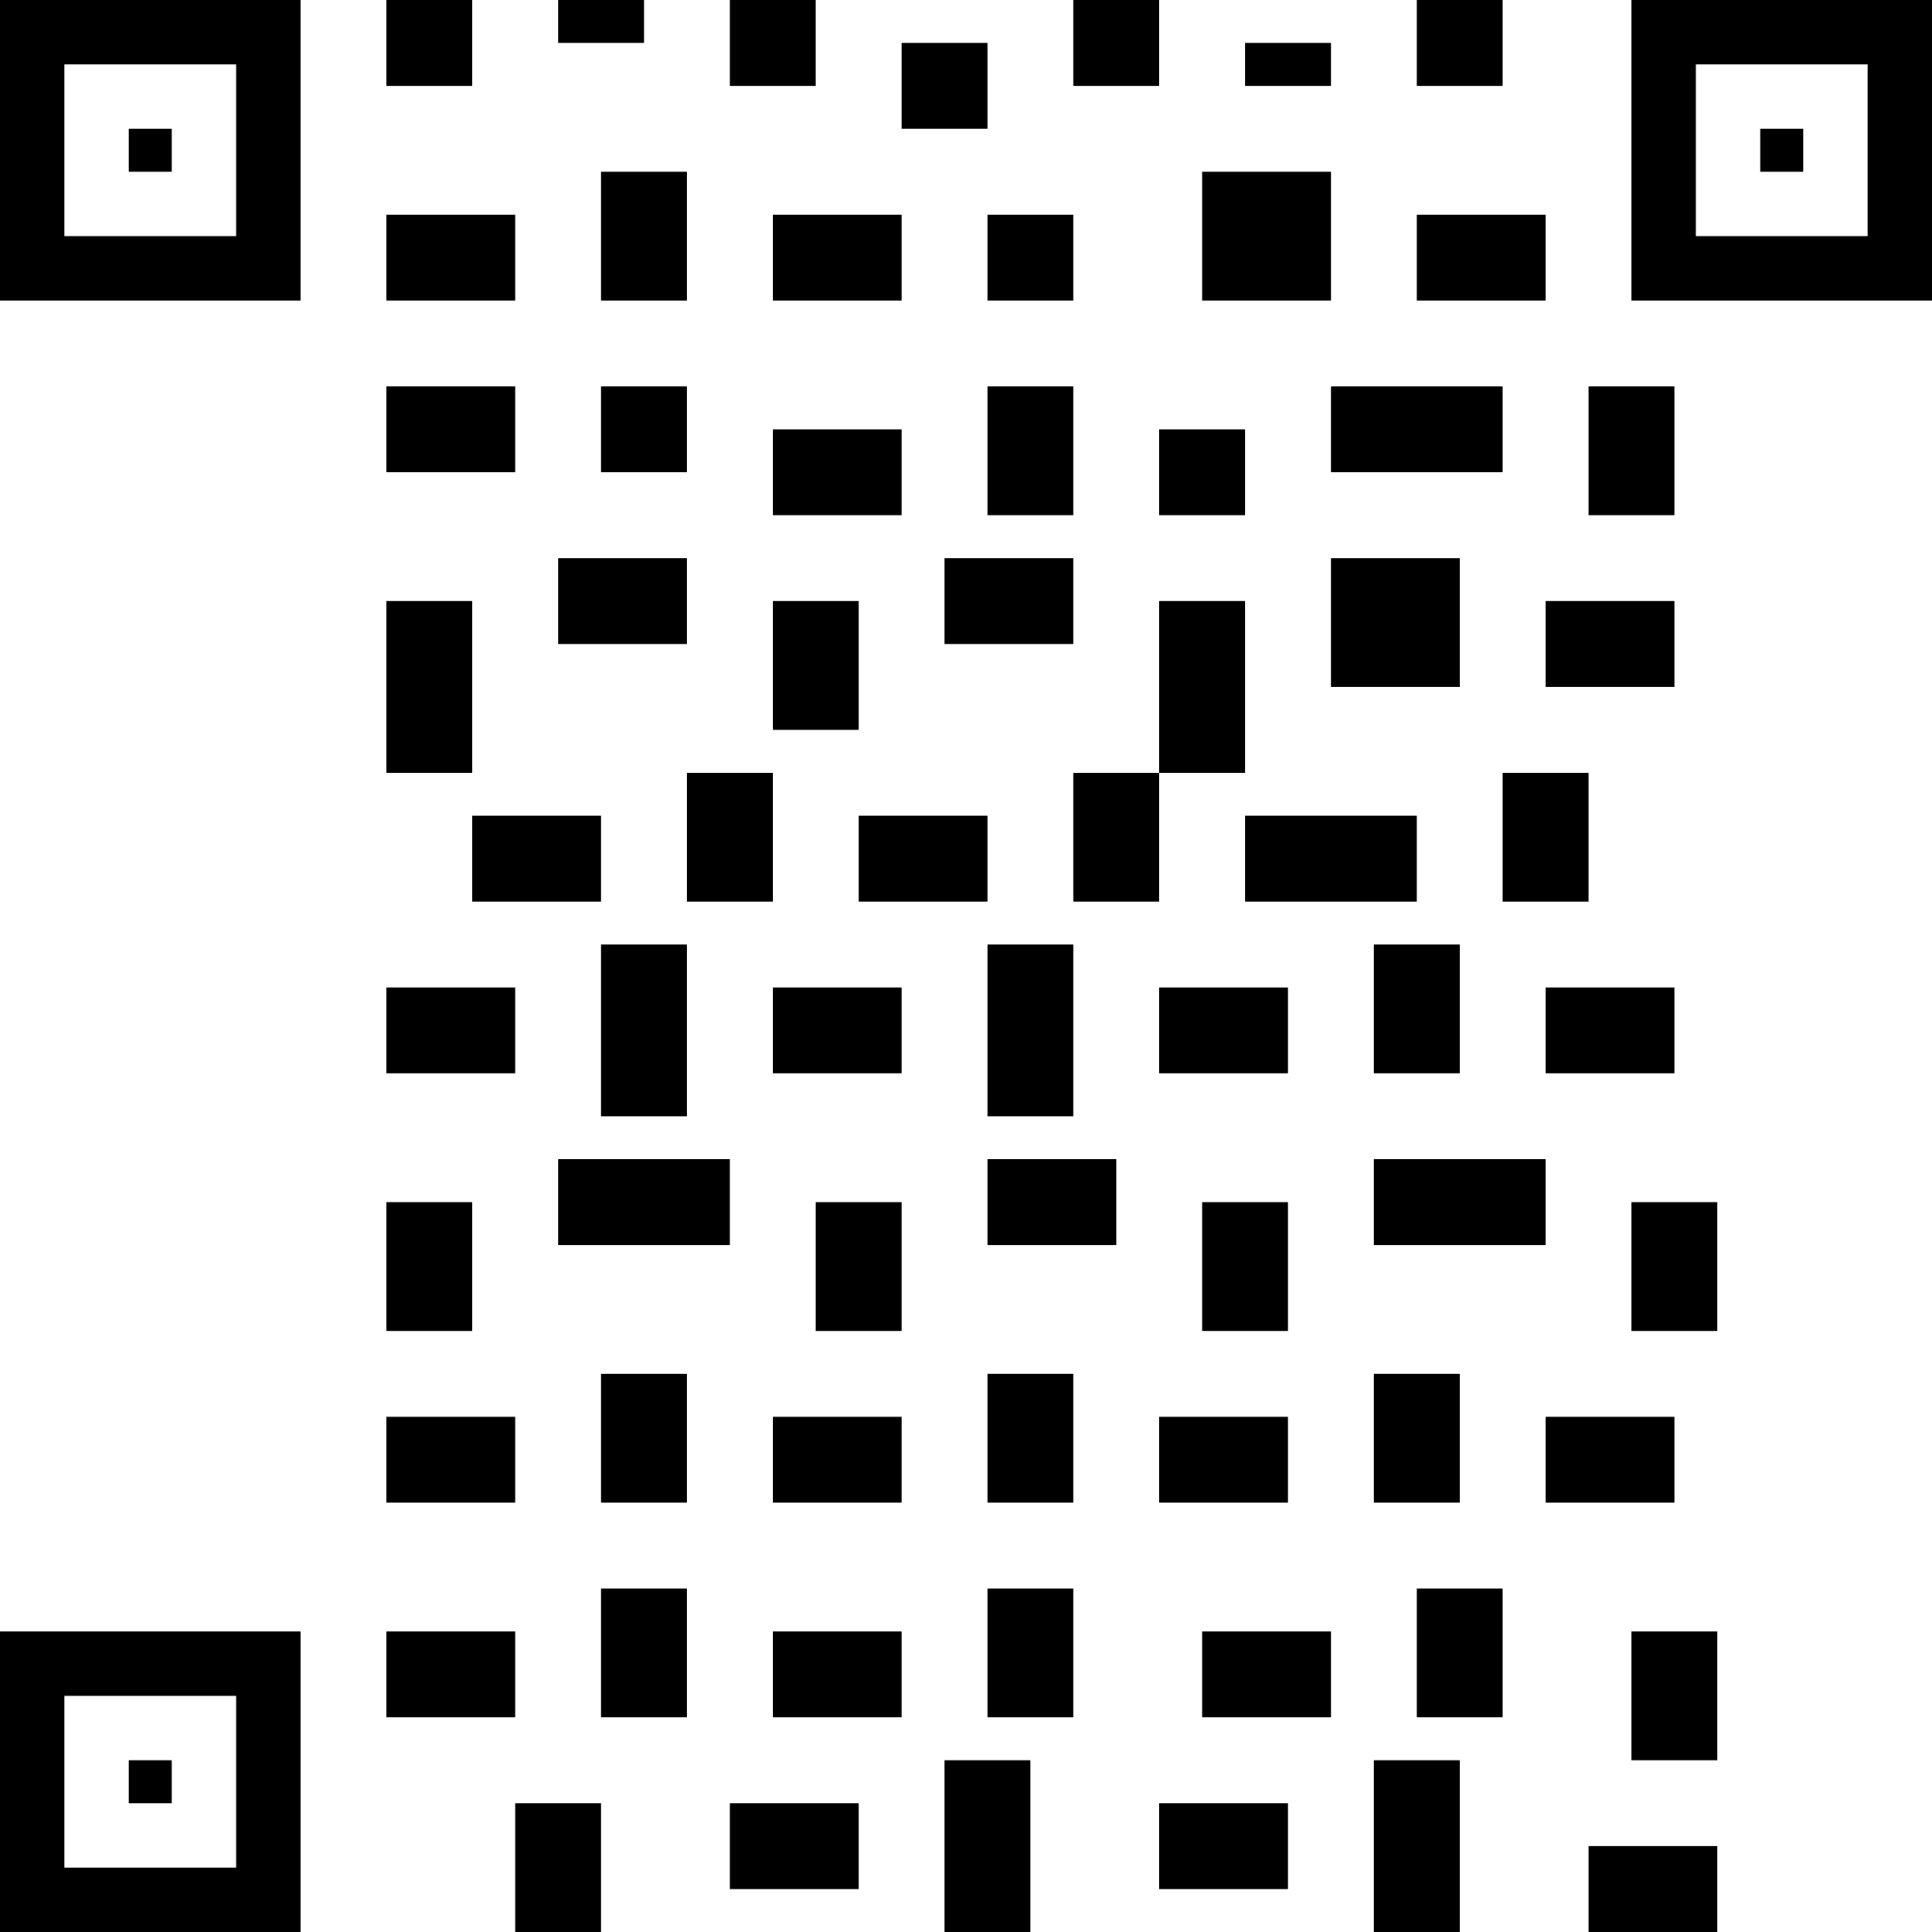
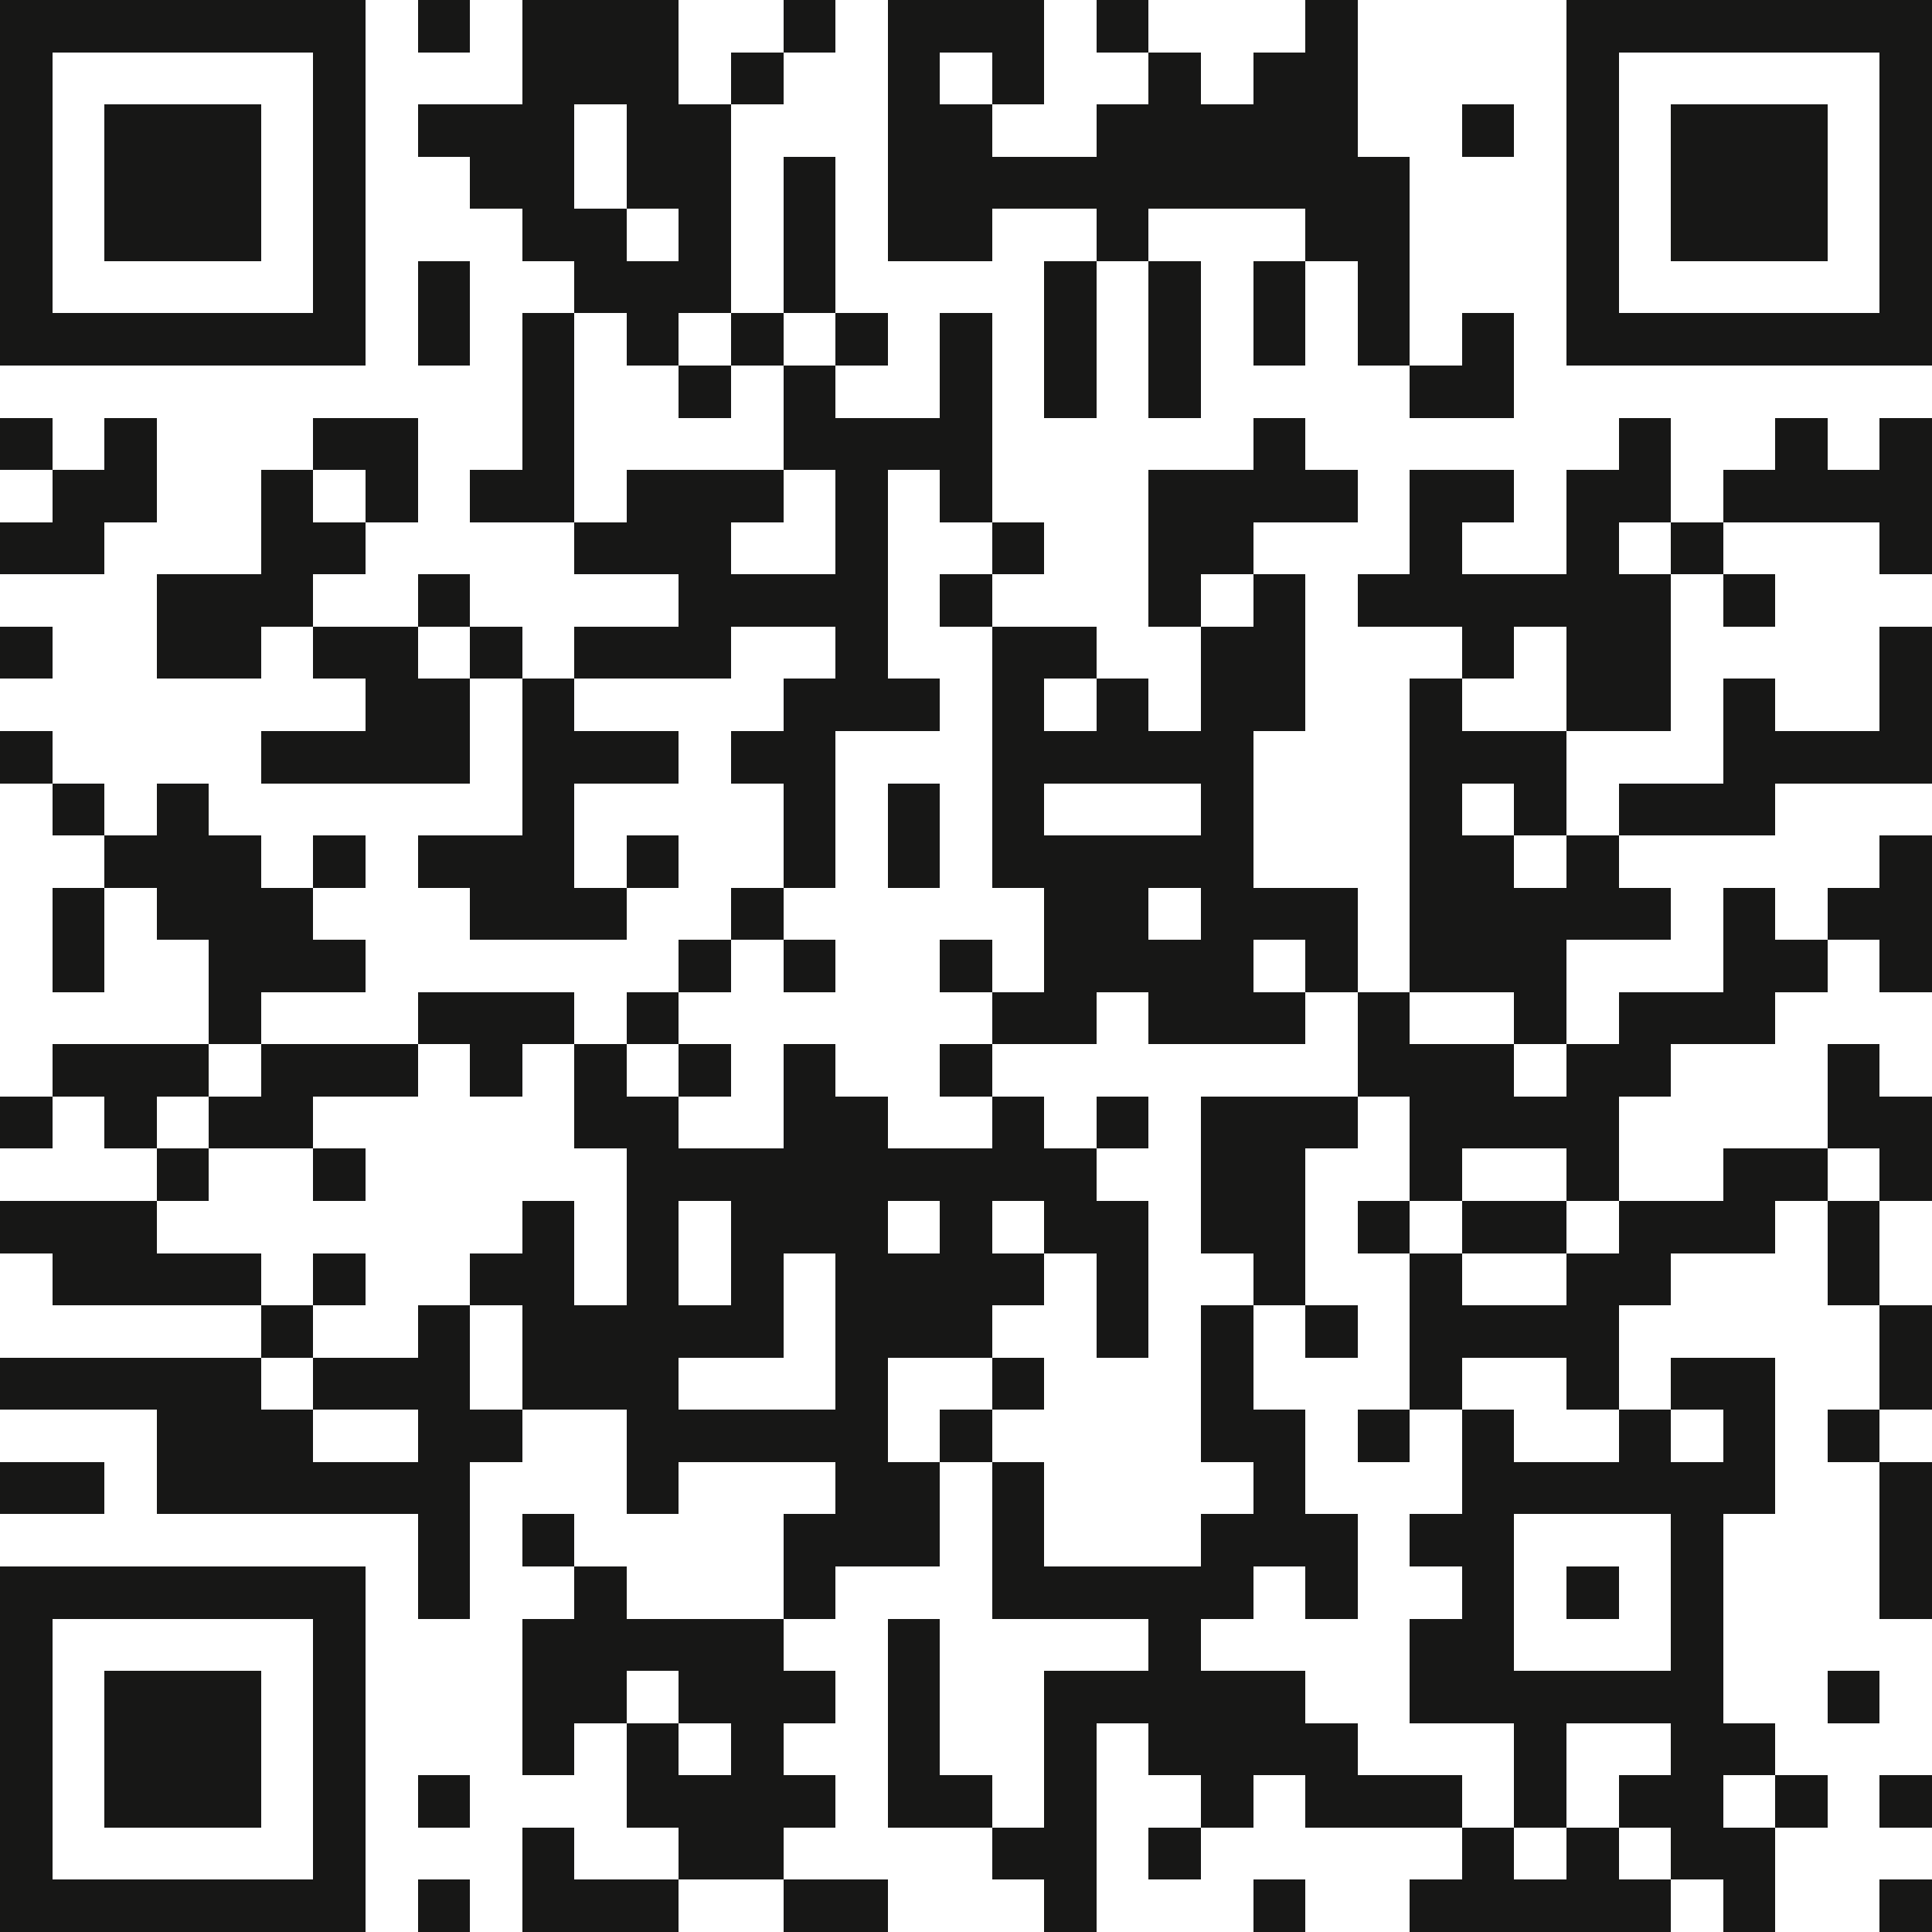
- <svg xmlns="http://www.w3.org/2000/svg" viewBox="0 0 45 45">
-   <rect width="45" height="45" fill="#fff" />
-   <path fill="#000" d="M0 0h7v7H0zM1.5 1.5v4h4v-4zM3 3h1v1H3zM38 0h7v7h-7zM39.5 1.5v4h4v-4zM41 3h1v1h-1zM0 38h7v7H0zM1.5 39.5v4h4v-4zM3 41h1v1H3zM9 0h2v2H9zM13 0h2v1h-2zM17 0h2v2h-2zM21 1h2v2h-2zM25 0h2v2h-2zM29 1h2v1h-2zM33 0h2v2h-2zM9 5h3v2H9zM14 4h2v3h-2zM18 5h3v2h-3zM23 5h2v2h-2zM28 4h3v3h-3zM33 5h3v2h-3zM9 9h3v2H9zM14 9h2v2h-2zM18 10h3v2h-3zM23 9h2v3h-2zM27 10h2v2h-2zM31 9h4v2h-4zM37 9h2v3h-2zM9 14h2v4H9zM13 13h3v2h-3zM18 14h2v3h-2zM22 13h3v2h-3zM27 14h2v4h-2zM31 13h3v3h-3zM36 14h3v2h-3zM11 19h3v2h-3zM16 18h2v3h-2zM20 19h3v2h-3zM25 18h2v3h-2zM29 19h4v2h-4zM35 18h2v3h-2zM9 23h3v2H9zM14 22h2v4h-2zM18 23h3v2h-3zM23 22h2v4h-2zM27 23h3v2h-3zM32 22h2v3h-2zM36 23h3v2h-3zM9 28h2v3H9zM13 27h4v2h-4zM19 28h2v3h-2zM23 27h3v2h-3zM28 28h2v3h-2zM32 27h4v2h-4zM38 28h2v3h-2zM9 33h3v2H9zM14 32h2v3h-2zM18 33h3v2h-3zM23 32h2v3h-2zM27 33h3v2h-3zM32 32h2v3h-2zM36 33h3v2h-3zM9 38h3v2H9zM14 37h2v3h-2zM18 38h3v2h-3zM23 37h2v3h-2zM28 38h3v2h-3zM33 37h2v3h-2zM38 38h2v3h-2zM12 42h2v3h-2zM17 42h3v2h-3zM22 41h2v4h-2zM27 42h3v2h-3zM32 41h2v4h-2zM37 43h3v2h-3z" />
+ <svg xmlns="http://www.w3.org/2000/svg" viewBox="0 0 37 37" shape-rendering="crispEdges">
+   <rect width="37" height="37" fill="white" />
+   <path d="M0 0h7v1H0zM8 0h1v1H8zM10 0h3v1H10zM15 0h1v1H15zM17 0h3v1H17zM21 0h1v1H21zM25 0h1v1H25zM30 0h7v1H30zM0 1h1v1H0zM6 1h1v1H6zM10 1h3v1H10zM14 1h1v1H14zM17 1h1v1H17zM19 1h1v1H19zM22 1h1v1H22zM24 1h2v1H24zM30 1h1v1H30zM36 1h1v1H36zM0 2h1v1H0zM2 2h3v1H2zM6 2h1v1H6zM8 2h3v1H8zM12 2h2v1H12zM17 2h2v1H17zM21 2h5v1H21zM28 2h1v1H28zM30 2h1v1H30zM32 2h3v1H32zM36 2h1v1H36zM0 3h1v1H0zM2 3h3v1H2zM6 3h1v1H6zM9 3h2v1H9zM12 3h2v1H12zM15 3h1v1H15zM17 3h10v1H17zM30 3h1v1H30zM32 3h3v1H32zM36 3h1v1H36zM0 4h1v1H0zM2 4h3v1H2zM6 4h1v1H6zM10 4h2v1H10zM13 4h1v1H13zM15 4h1v1H15zM17 4h2v1H17zM21 4h1v1H21zM25 4h2v1H25zM30 4h1v1H30zM32 4h3v1H32zM36 4h1v1H36zM0 5h1v1H0zM6 5h1v1H6zM8 5h1v1H8zM11 5h3v1H11zM15 5h1v1H15zM20 5h1v1H20zM22 5h1v1H22zM24 5h1v1H24zM26 5h1v1H26zM30 5h1v1H30zM36 5h1v1H36zM0 6h7v1H0zM8 6h1v1H8zM10 6h1v1H10zM12 6h1v1H12zM14 6h1v1H14zM16 6h1v1H16zM18 6h1v1H18zM20 6h1v1H20zM22 6h1v1H22zM24 6h1v1H24zM26 6h1v1H26zM28 6h1v1H28zM30 6h7v1H30zM10 7h1v1H10zM13 7h1v1H13zM15 7h1v1H15zM18 7h1v1H18zM20 7h1v1H20zM22 7h1v1H22zM27 7h2v1H27zM0 8h1v1H0zM2 8h1v1H2zM6 8h2v1H6zM10 8h1v1H10zM15 8h4v1H15zM24 8h1v1H24zM31 8h1v1H31zM34 8h1v1H34zM36 8h1v1H36zM1 9h2v1H1zM5 9h1v1H5zM7 9h1v1H7zM9 9h2v1H9zM12 9h3v1H12zM16 9h1v1H16zM18 9h1v1H18zM22 9h4v1H22zM27 9h2v1H27zM30 9h2v1H30zM33 9h4v1H33zM0 10h2v1H0zM5 10h2v1H5zM11 10h3v1H11zM16 10h1v1H16zM19 10h1v1H19zM22 10h2v1H22zM27 10h1v1H27zM30 10h1v1H30zM32 10h1v1H32zM36 10h1v1H36zM3 11h3v1H3zM8 11h1v1H8zM13 11h4v1H13zM18 11h1v1H18zM22 11h1v1H22zM24 11h1v1H24zM26 11h6v1H26zM33 11h1v1H33zM0 12h1v1H0zM3 12h2v1H3zM6 12h2v1H6zM9 12h1v1H9zM11 12h3v1H11zM16 12h1v1H16zM19 12h2v1H19zM23 12h2v1H23zM28 12h1v1H28zM30 12h2v1H30zM36 12h1v1H36zM7 13h2v1H7zM10 13h1v1H10zM15 13h3v1H15zM19 13h1v1H19zM21 13h1v1H21zM23 13h2v1H23zM27 13h1v1H27zM30 13h2v1H30zM33 13h1v1H33zM36 13h1v1H36zM0 14h1v1H0zM5 14h4v1H5zM10 14h3v1H10zM14 14h2v1H14zM19 14h5v1H19zM27 14h3v1H27zM33 14h4v1H33zM1 15h1v1H1zM3 15h1v1H3zM10 15h1v1H10zM15 15h1v1H15zM17 15h1v1H17zM19 15h1v1H19zM23 15h1v1H23zM27 15h1v1H27zM29 15h1v1H29zM31 15h3v1H31zM2 16h3v1H2zM6 16h1v1H6zM8 16h3v1H8zM12 16h1v1H12zM15 16h1v1H15zM17 16h1v1H17zM19 16h5v1H19zM27 16h2v1H27zM30 16h1v1H30zM36 16h1v1H36zM1 17h1v1H1zM3 17h3v1H3zM9 17h3v1H9zM14 17h1v1H14zM20 17h2v1H20zM23 17h3v1H23zM27 17h5v1H27zM33 17h1v1H33zM35 17h2v1H35zM1 18h1v1H1zM4 18h3v1H4zM13 18h1v1H13zM15 18h1v1H15zM18 18h1v1H18zM20 18h4v1H20zM25 18h1v1H25zM27 18h3v1H27zM33 18h2v1H33zM36 18h1v1H36zM4 19h1v1H4zM8 19h3v1H8zM12 19h1v1H12zM19 19h2v1H19zM22 19h3v1H22zM26 19h1v1H26zM29 19h1v1H29zM31 19h3v1H31zM1 20h3v1H1zM5 20h3v1H5zM9 20h1v1H9zM11 20h1v1H11zM13 20h1v1H13zM15 20h1v1H15zM18 20h1v1H18zM26 20h3v1H26zM30 20h2v1H30zM35 20h1v1H35zM0 21h1v1H0zM2 21h1v1H2zM4 21h2v1H4zM11 21h2v1H11zM15 21h2v1H15zM19 21h1v1H19zM21 21h1v1H21zM23 21h3v1H23zM27 21h4v1H27zM35 21h2v1H35zM3 22h1v1H3zM6 22h1v1H6zM12 22h9v1H12zM23 22h2v1H23zM27 22h1v1H27zM30 22h1v1H30zM33 22h2v1H33zM36 22h1v1H36zM0 23h3v1H0zM10 23h1v1H10zM12 23h1v1H12zM14 23h3v1H14zM18 23h1v1H18zM20 23h2v1H20zM23 23h2v1H23zM26 23h1v1H26zM28 23h2v1H28zM31 23h3v1H31zM35 23h1v1H35zM1 24h4v1H1zM6 24h1v1H6zM9 24h2v1H9zM12 24h1v1H12zM14 24h1v1H14zM16 24h4v1H16zM21 24h1v1H21zM24 24h1v1H24zM27 24h1v1H27zM30 24h2v1H30zM35 24h1v1H35zM5 25h1v1H5zM8 25h1v1H8zM10 25h5v1H10zM16 25h3v1H16zM21 25h1v1H21zM23 25h1v1H23zM25 25h1v1H25zM27 25h4v1H27zM36 25h1v1H36zM0 26h5v1H0zM6 26h3v1H6zM10 26h3v1H10zM16 26h1v1H16zM19 26h1v1H19zM23 26h1v1H23zM27 26h1v1H27zM30 26h1v1H30zM32 26h2v1H32zM36 26h1v1H36zM3 27h3v1H3zM8 27h2v1H8zM12 27h5v1H12zM18 27h1v1H18zM23 27h2v1H23zM26 27h1v1H26zM28 27h1v1H28zM31 27h1v1H31zM33 27h1v1H33zM35 27h1v1H35zM0 28h2v1H0zM3 28h6v1H3zM12 28h1v1H12zM16 28h2v1H16zM19 28h1v1H19zM24 28h1v1H24zM28 28h6v1H28zM36 28h1v1H36zM8 29h1v1H8zM10 29h1v1H10zM15 29h3v1H15zM19 29h1v1H19zM23 29h3v1H23zM27 29h2v1H27zM32 29h1v1H32zM36 29h1v1H36zM0 30h7v1H0zM8 30h1v1H8zM11 30h1v1H11zM15 30h1v1H15zM19 30h5v1H19zM25 30h1v1H25zM28 30h1v1H28zM30 30h1v1H30zM32 30h1v1H32zM36 30h1v1H36zM0 31h1v1H0zM6 31h1v1H6zM10 31h5v1H10zM17 31h1v1H17zM22 31h1v1H22zM27 31h2v1H27zM32 31h1v1H32zM0 32h1v1H0zM2 32h3v1H2zM6 32h1v1H6zM10 32h2v1H10zM13 32h3v1H13zM17 32h1v1H17zM20 32h5v1H20zM27 32h6v1H27zM35 32h1v1H35zM0 33h1v1H0zM2 33h3v1H2zM6 33h1v1H6zM10 33h1v1H10zM12 33h1v1H12zM14 33h1v1H14zM17 33h1v1H17zM20 33h1v1H20zM22 33h4v1H22zM29 33h1v1H29zM32 33h2v1H32zM0 34h1v1H0zM2 34h3v1H2zM6 34h1v1H6zM8 34h1v1H8zM12 34h4v1H12zM17 34h2v1H17zM20 34h1v1H20zM23 34h1v1H23zM25 34h3v1H25zM29 34h1v1H29zM31 34h2v1H31zM34 34h1v1H34zM36 34h1v1H36zM0 35h1v1H0zM6 35h1v1H6zM10 35h1v1H10zM13 35h2v1H13zM19 35h2v1H19zM22 35h1v1H22zM28 35h1v1H28zM30 35h1v1H30zM32 35h2v1H32zM0 36h7v1H0zM8 36h1v1H8zM10 36h3v1H10zM15 36h2v1H15zM20 36h1v1H20zM24 36h1v1H24zM27 36h5v1H27zM33 36h1v1H33zM36 36h1v1H36z" fill="#171716" />
</svg>
